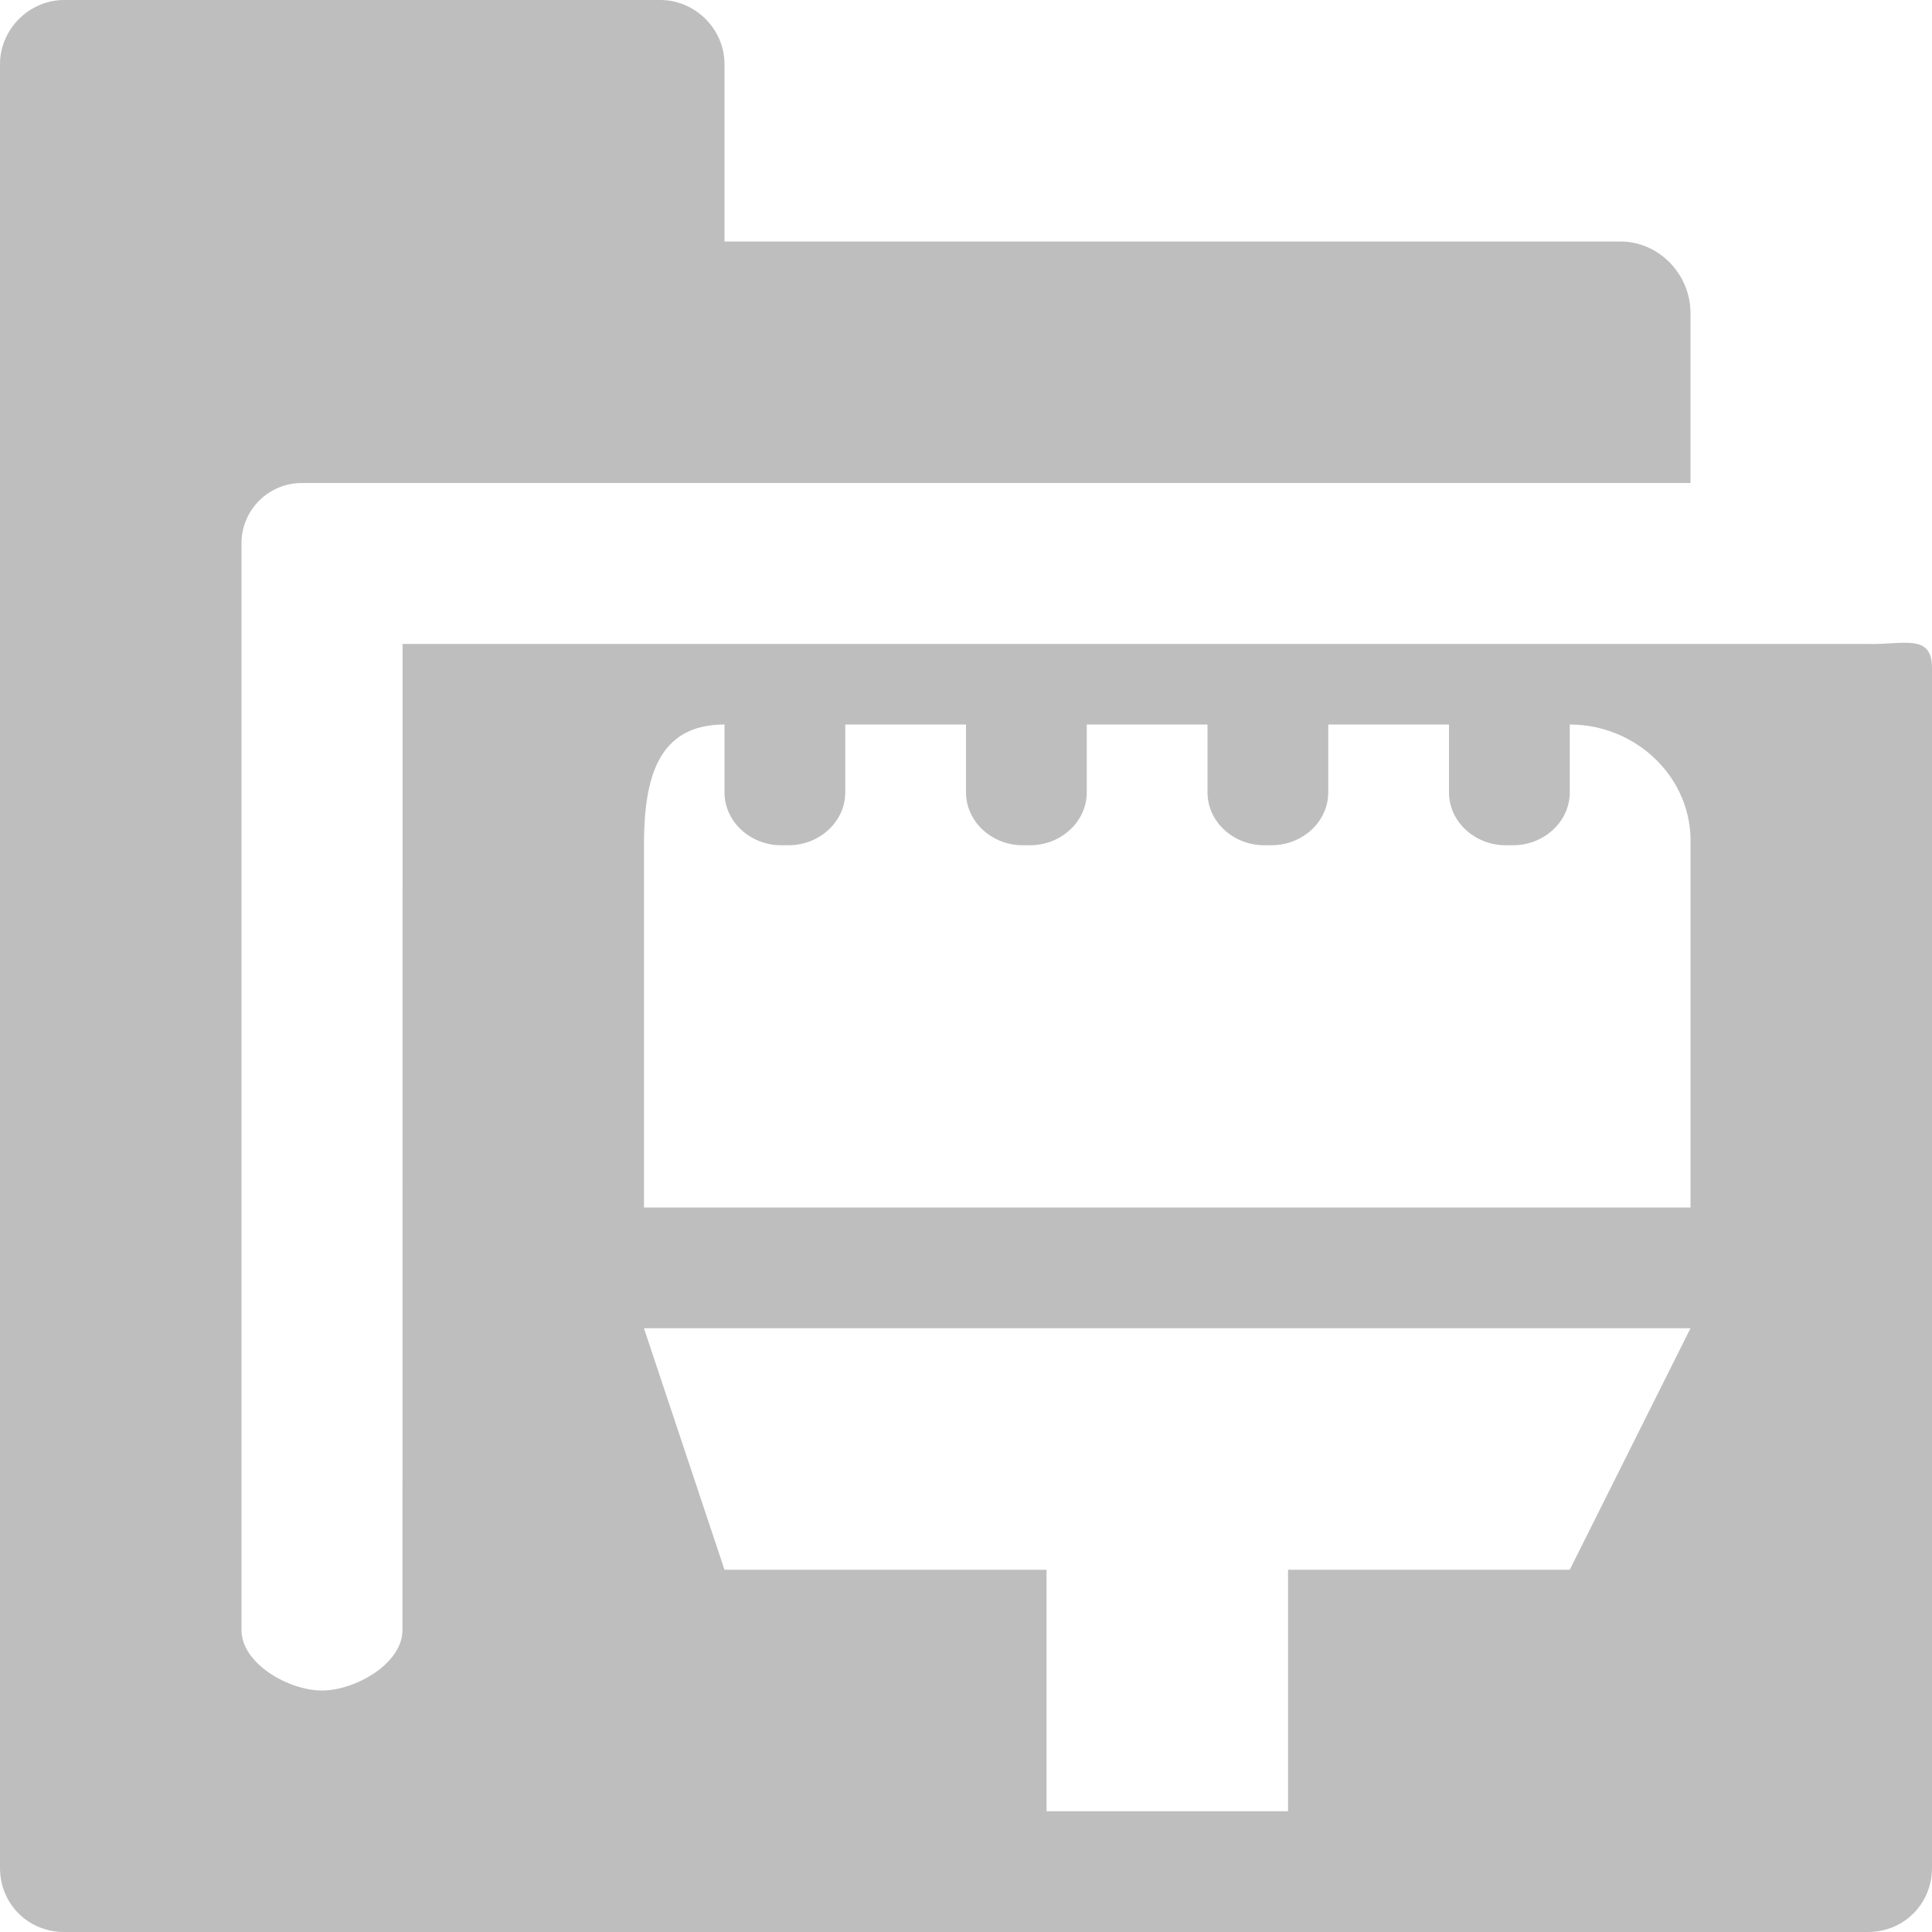
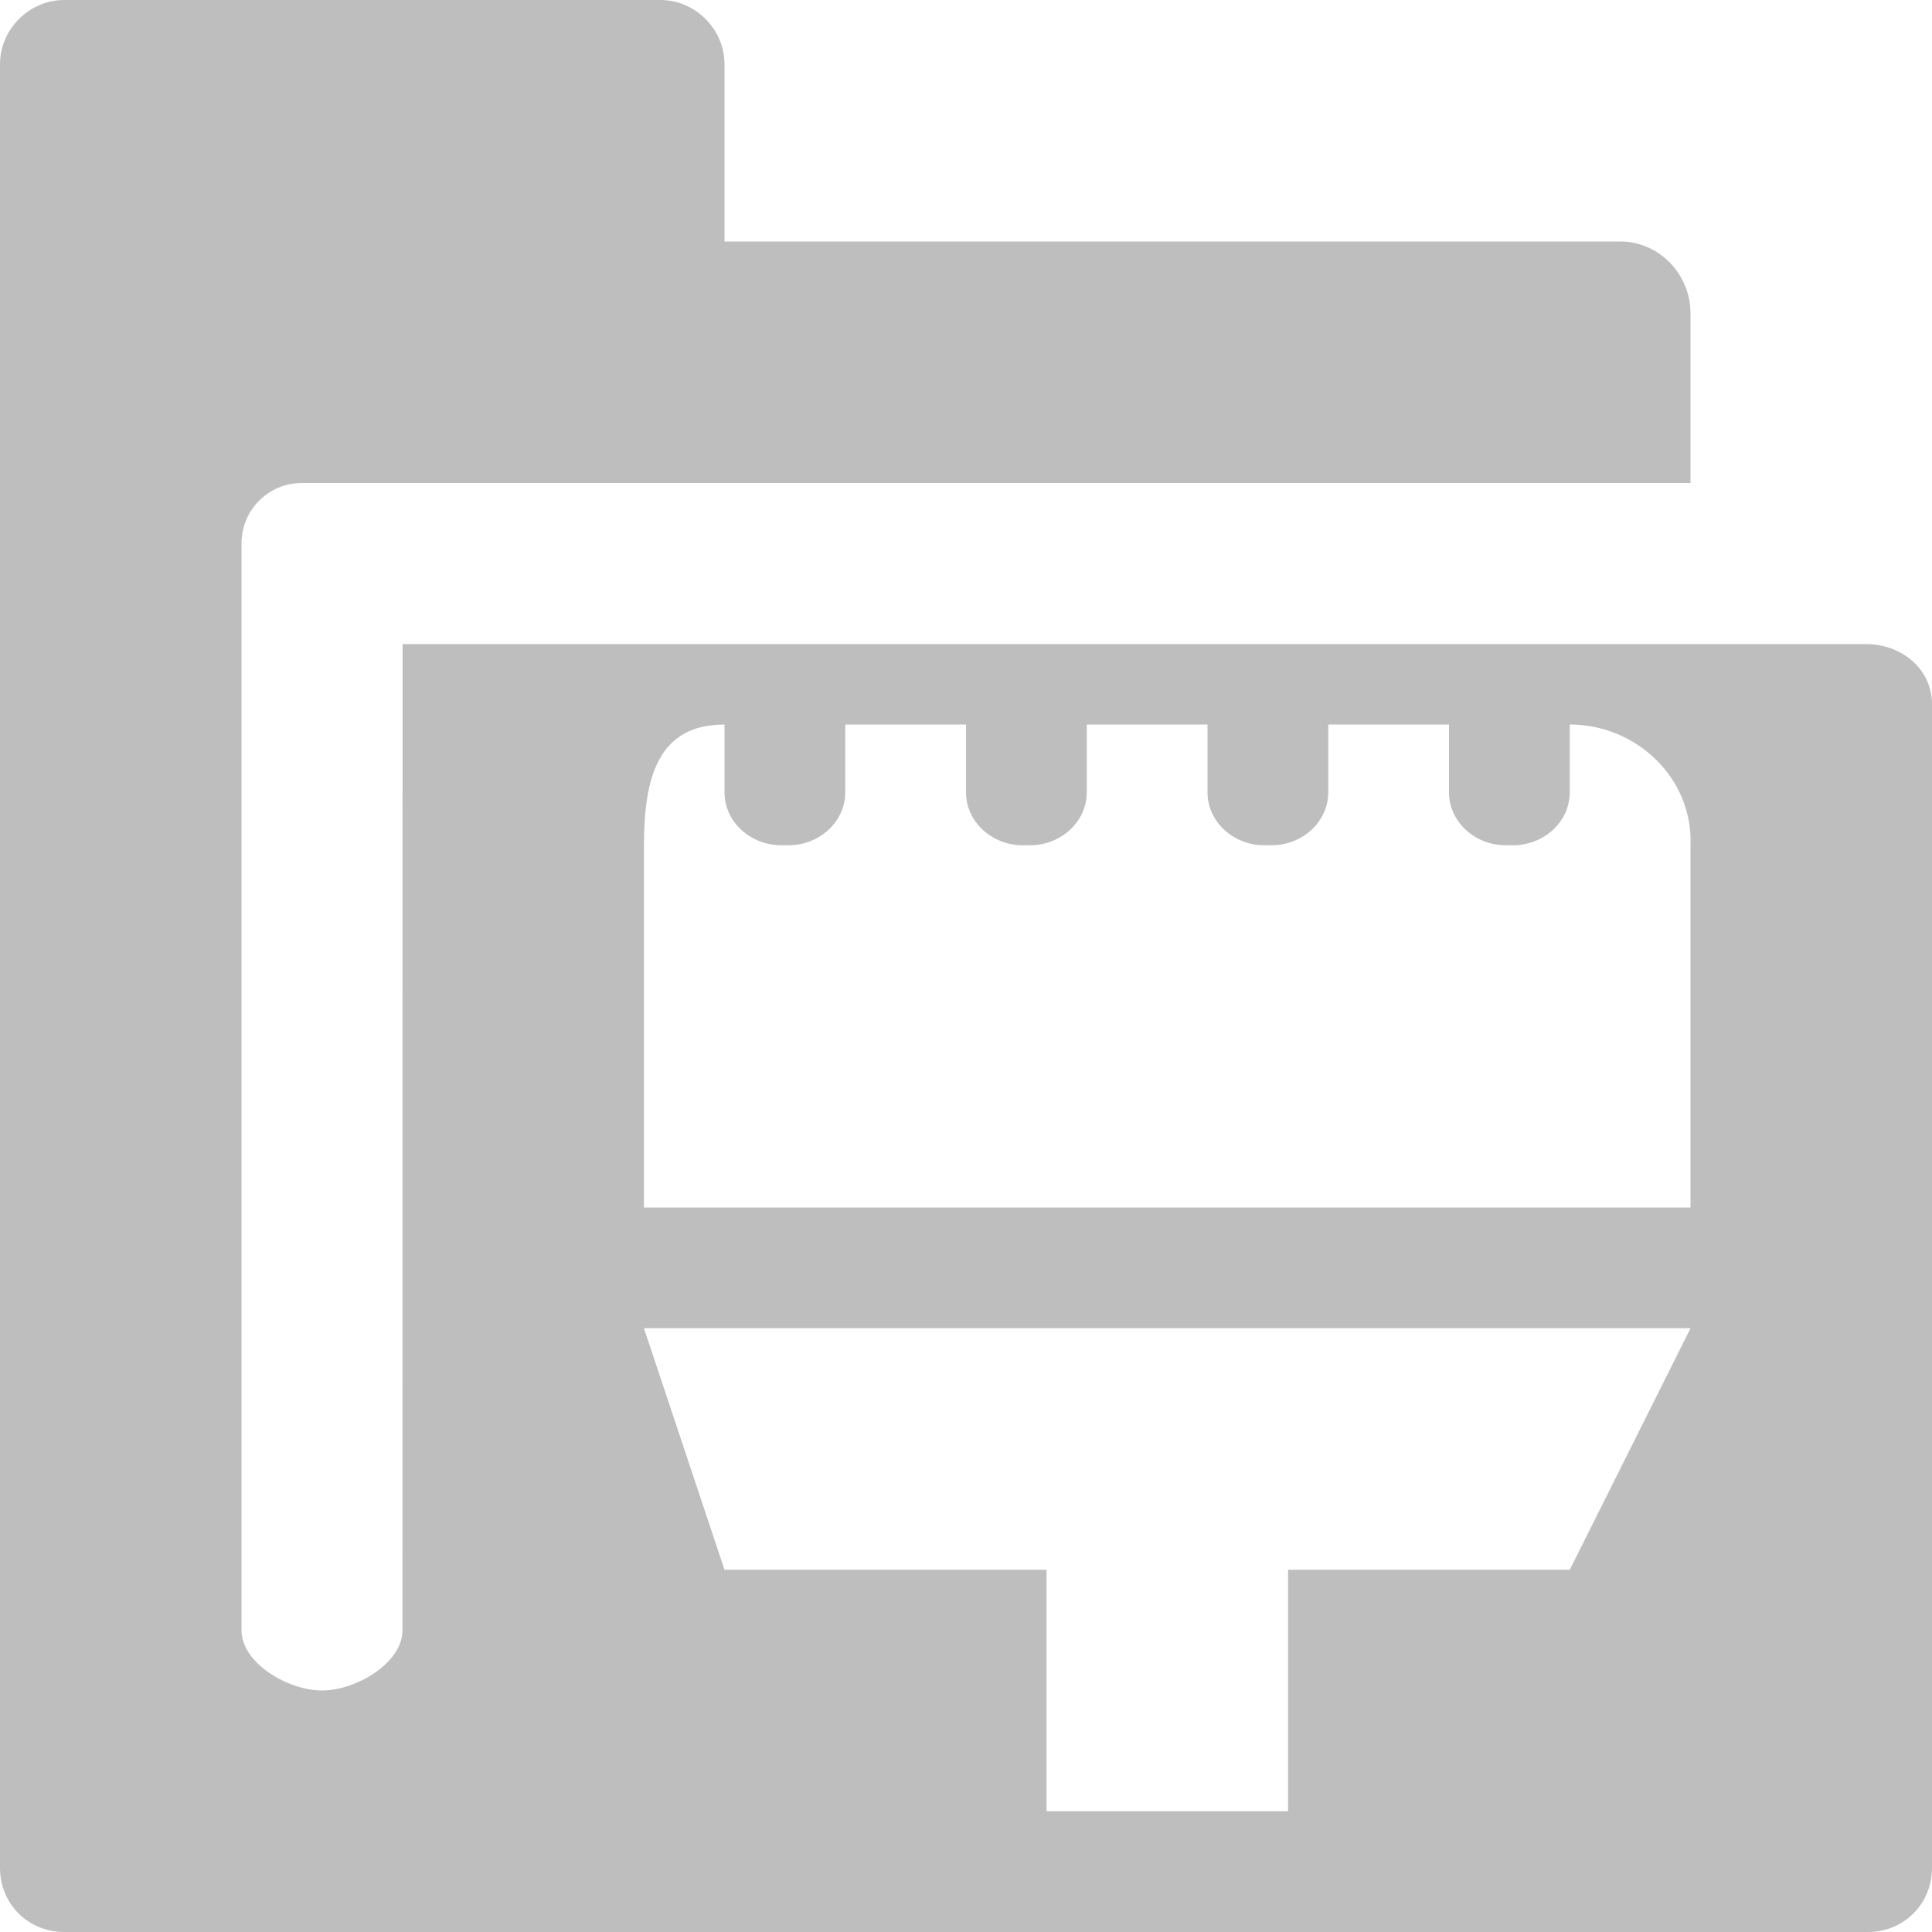
<svg xmlns="http://www.w3.org/2000/svg" xmlns:ns1="http://www.openswatchbook.org/uri/2009/osb" xmlns:xlink="http://www.w3.org/1999/xlink" viewBox="0 0 24 24" id="svg7384" height="24" width="24" version="1.1">
  <defs id="defs7386">
    <linearGradient gradientTransform="matrix(0.3468259,0,0,0.3062089,-119.3521,801.0385)" ns1:paint="solid" id="linearGradient19282-4">
      <stop id="stop19284-0" offset="0" style="stop-color:#bebebe;stop-opacity:1;" />
    </linearGradient>
    <linearGradient gradientTransform="translate(768.1595,399.5247)" gradientUnits="userSpaceOnUse" y2="-32" x2="51" y1="-32" x1="35" id="linearGradient8298" xlink:href="#linearGradient19282-4" />
  </defs>
  <g transform="matrix(1.5,0,0,1.5,-232.2583,-362.287)" style="display:inline" id="preferences">
    <g transform="translate(119.8389,281.5247)" id="gimp-prefs-folders-brushes">
      <g id="g560" transform="translate(20)">
        <g id="folder" transform="translate(-192.9998,-1036)" style="display:inline">
-           <path style="display:inline;fill:url(#linearGradient8298);fill-opacity:1;stroke:none" d="M 35.531,-40 C 35.242,-40 35,-39.758 35,-39.469 v 14.938 C 35,-24.233 35.233,-24 35.531,-24 h 14.938 C 50.767,-24 51,-24.233 51,-24.531 v -9.938 c 0,-0.289 -0.242,-0.19 -0.531,-0.198 H 38.334 L 38.333,-26.5 c -10e-6,0.277 -0.39,0.5 -0.667,0.5 C 37.39,-26 37,-26.223 37,-26.5 v -9 c 0,-0.277 0.223,-0.5 0.5,-0.5 H 40.469 49 v -1.406 C 49,-37.733 48.733,-38.007 48.406,-38 H 41 v -1.469 C 41,-39.758 40.758,-40 40.469,-40 Z M 41,-34 v 0.562 C 41,-33.193 41.216,-33 41.469,-33 h 0.062 C 41.784,-33 42,-33.193 42,-33.438 V -34 h 1 v 0.562 C 43,-33.193 43.216,-33 43.469,-33 h 0.062 C 43.784,-33 44,-33.193 44,-33.438 V -34 h 1 v 0.562 C 45,-33.193 45.216,-33 45.469,-33 h 0.062 C 45.784,-33 46,-33.193 46,-33.438 V -34 h 1 v 0.562 C 47,-33.193 47.216,-33 47.469,-33 h 0.062 C 47.784,-33 48,-33.193 48,-33.438 V -34 c 0.554,0 1.021,0.446 1,1 v 3 h -8.667 v -3 c 0,-0.554 0.113,-1 0.667,-1 z m -0.667,5 H 49 l -1,2 h -2.333 v 2 h -2 v -2 H 41 Z" transform="translate(172.9998,1036)" id="path7149" />
+           <path style="display:inline;fill:url(#linearGradient8298);fill-opacity:1;stroke:none" d="M 35.531,-40 C 35.242,-40 35,-39.758 35,-39.469 v 14.938 C 35,-24.233 35.233,-24 35.531,-24 h 14.938 C 50.767,-24 51,-24.233 51,-24.531 v -9.635 c 0,-0.289 -0.242,-0.492 -0.531,-0.5 H 38.334 L 38.333,-26.5 c -10e-6,0.277 -0.39,0.5 -0.667,0.5 C 37.39,-26 37,-26.223 37,-26.5 v -9 c 0,-0.277 0.223,-0.5 0.5,-0.5 H 40.469 49 v -1.406 C 49,-37.733 48.733,-38.007 48.406,-38 H 41 v -1.469 C 41,-39.758 40.758,-40 40.469,-40 Z M 41,-34 v 0.562 C 41,-33.193 41.216,-33 41.469,-33 h 0.062 C 41.784,-33 42,-33.193 42,-33.438 V -34 h 1 v 0.562 C 43,-33.193 43.216,-33 43.469,-33 h 0.062 C 43.784,-33 44,-33.193 44,-33.438 V -34 h 1 v 0.562 C 45,-33.193 45.216,-33 45.469,-33 h 0.062 C 45.784,-33 46,-33.193 46,-33.438 V -34 h 1 v 0.562 C 47,-33.193 47.216,-33 47.469,-33 h 0.062 C 47.784,-33 48,-33.193 48,-33.438 V -34 c 0.554,0 1.021,0.446 1,1 v 3 h -8.667 v -3 c 0,-0.554 0.113,-1 0.667,-1 z m -0.667,5 H 49 l -1,2 h -2.333 v 2 h -2 v -2 H 41 Z" transform="translate(172.9998,1036)" id="path7149" />
          <rect y="996" x="208" height="16" width="16" id="rect7151" style="color:#bebebe;display:inline;overflow:visible;visibility:visible;fill:none;stroke:none;stroke-width:2;marker:none;enable-background:accumulate" />
        </g>
      </g>
    </g>
  </g>
</svg>
